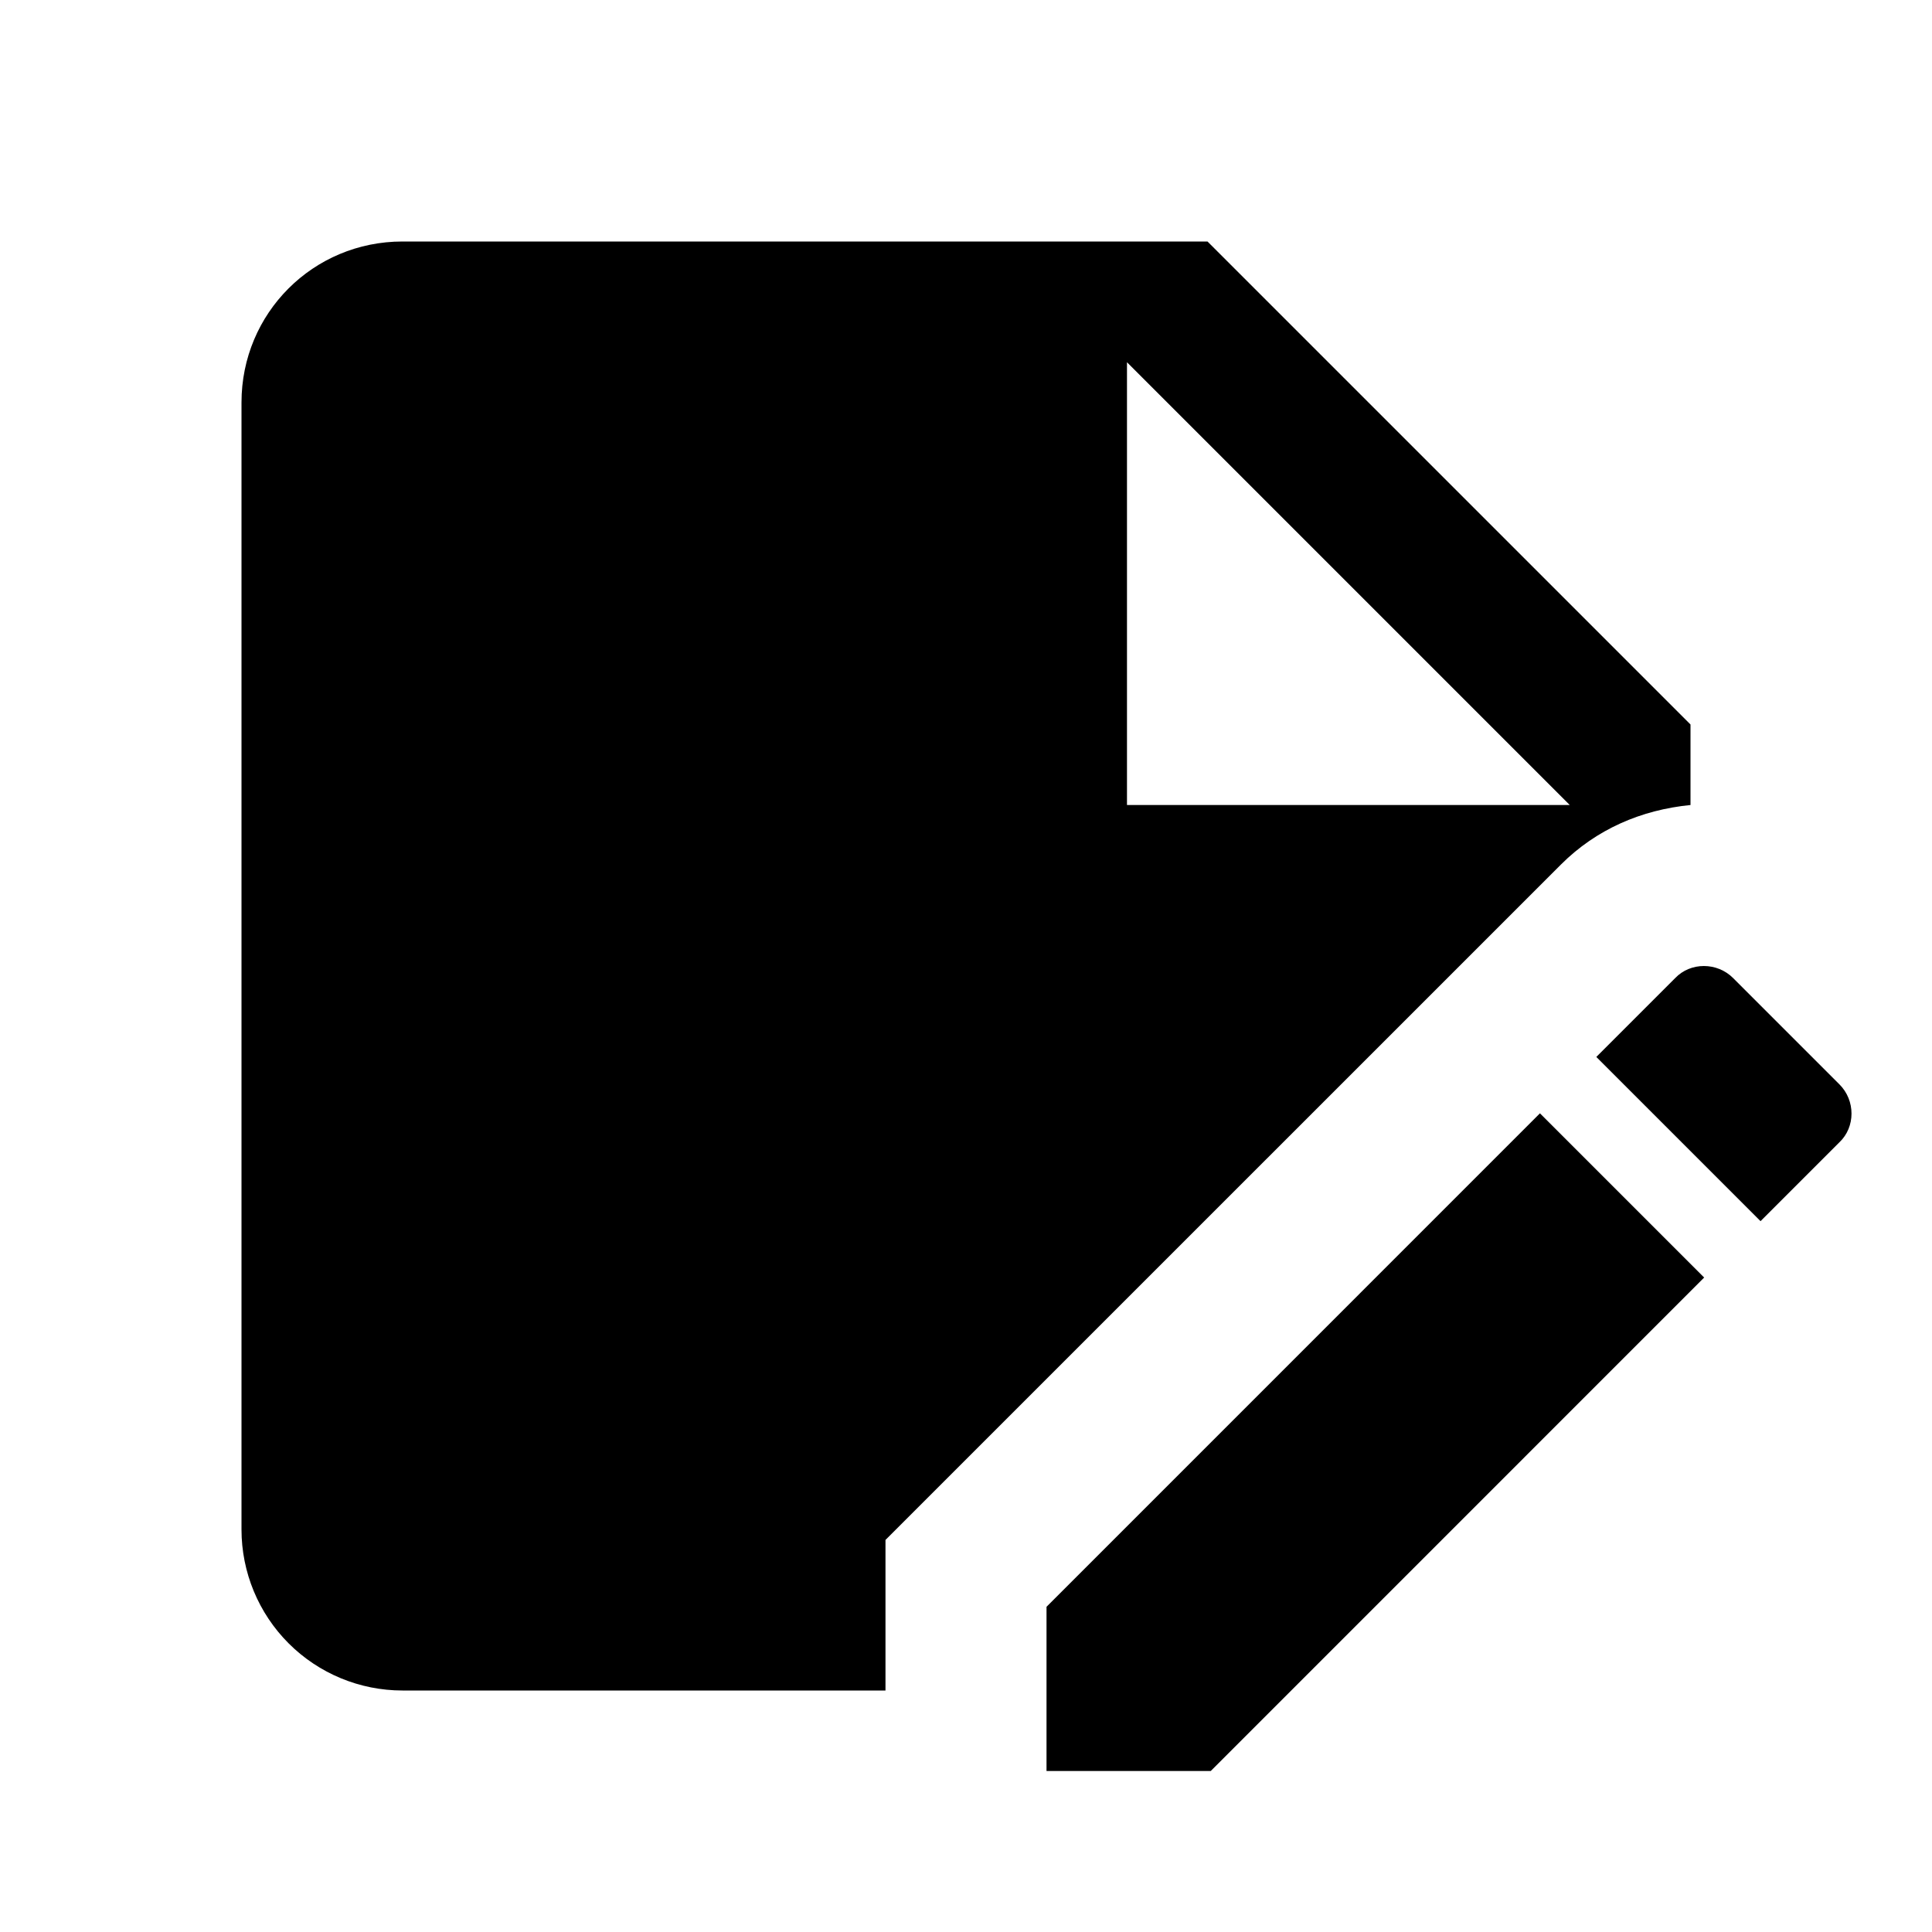
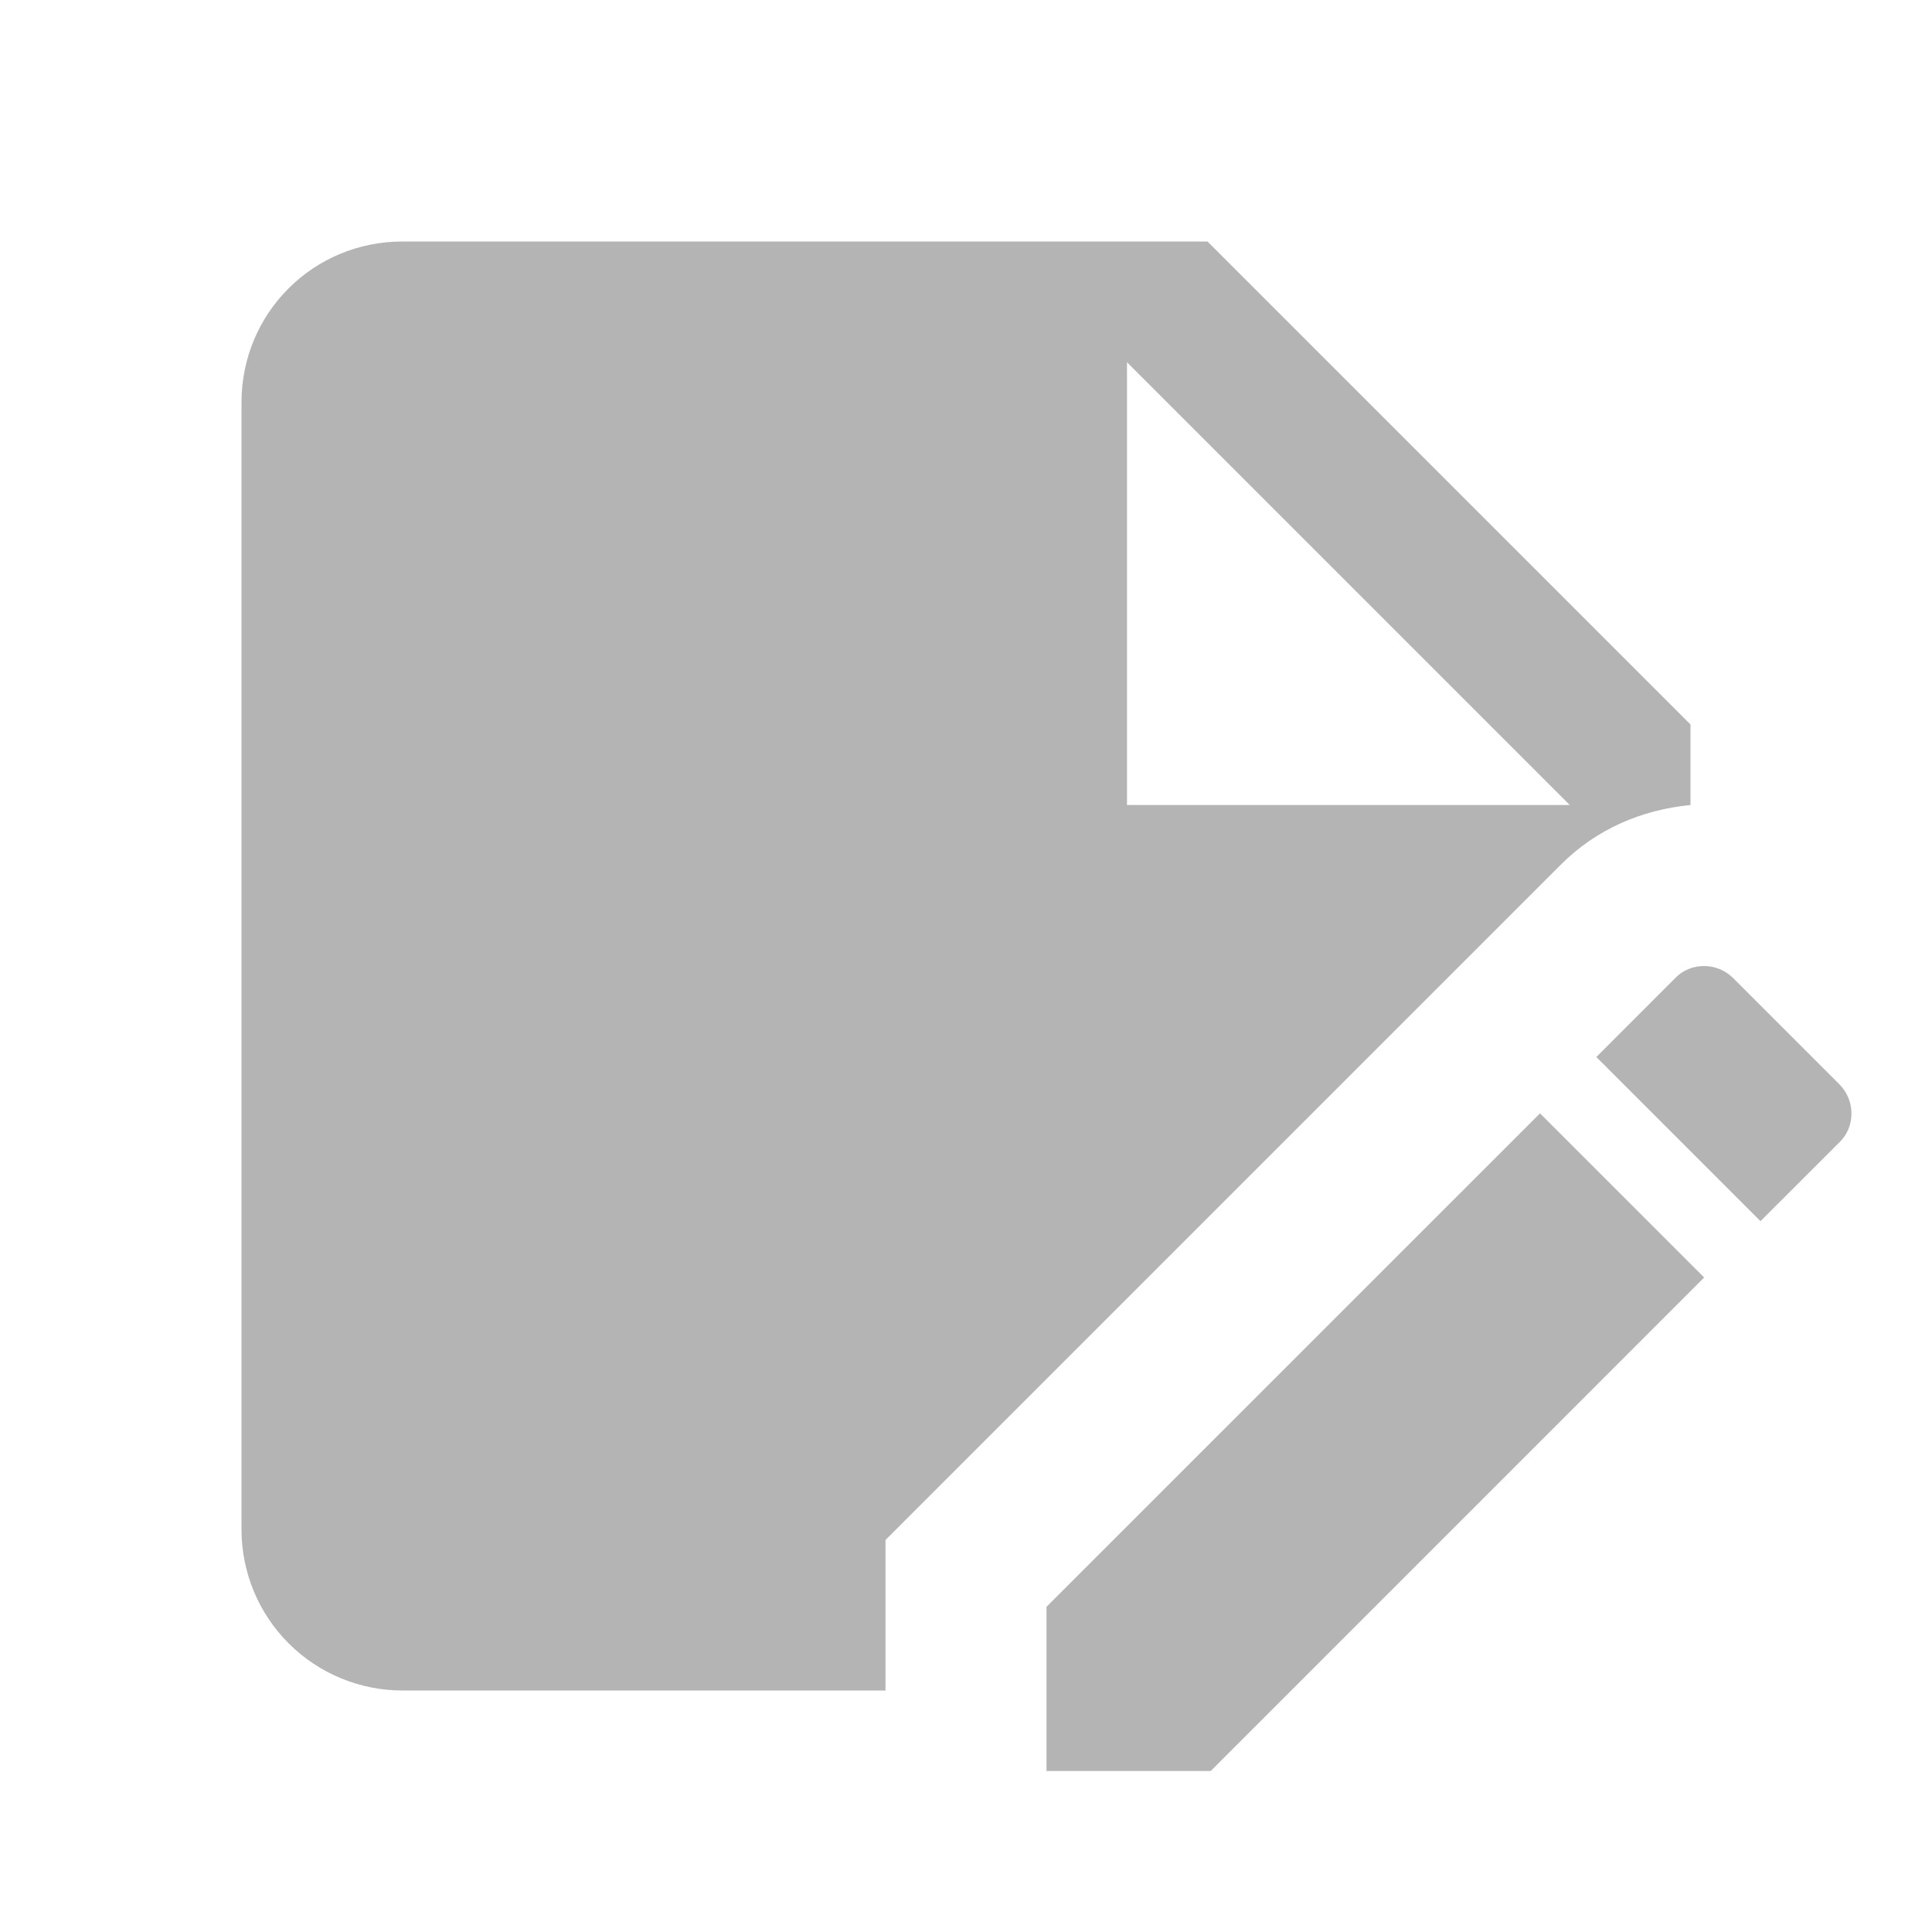
- <svg xmlns="http://www.w3.org/2000/svg" width="40" height="40" viewBox="0 0 40 40" fill="none">
-   <path d="M35 16.667V15L25 5H8.333C6.483 5 5 6.483 5 8.333V31.667C5 32.551 5.351 33.399 5.976 34.024C6.601 34.649 7.449 35 8.333 35H18.333V31.883L32.317 17.9C33.05 17.167 33.983 16.767 35 16.667ZM23.333 7.5L32.5 16.667H23.333V7.5ZM38.083 23.65L36.45 25.283L33.05 21.883L34.683 20.25C35 19.917 35.55 19.917 35.883 20.25L38.083 22.45C38.417 22.783 38.417 23.333 38.083 23.65ZM31.883 23.05L35.283 26.45L25.067 36.667H21.667V33.267L31.883 23.05Z" fill="black" />
+ <svg xmlns="http://www.w3.org/2000/svg" width="30" height="30" viewBox="0 0 30 30" fill="none">
+   <path d="M26.25 12.5V11.25L18.75 3.75H6.25C4.862 3.75 3.75 4.862 3.75 6.25V23.75C3.75 24.413 4.013 25.049 4.482 25.518C4.951 25.987 5.587 26.25 6.25 26.25H13.75V23.913L24.238 13.425C24.788 12.875 25.488 12.575 26.25 12.5ZM17.5 5.625L24.375 12.5H17.5V5.625ZM28.562 17.738L27.337 18.962L24.788 16.413L26.012 15.188C26.25 14.938 26.663 14.938 26.913 15.188L28.562 16.837C28.812 17.087 28.812 17.5 28.562 17.738ZM23.913 17.288L26.462 19.837L18.8 27.5H16.25V24.95L23.913 17.288Z" fill="#B4B4B4" />
</svg>
